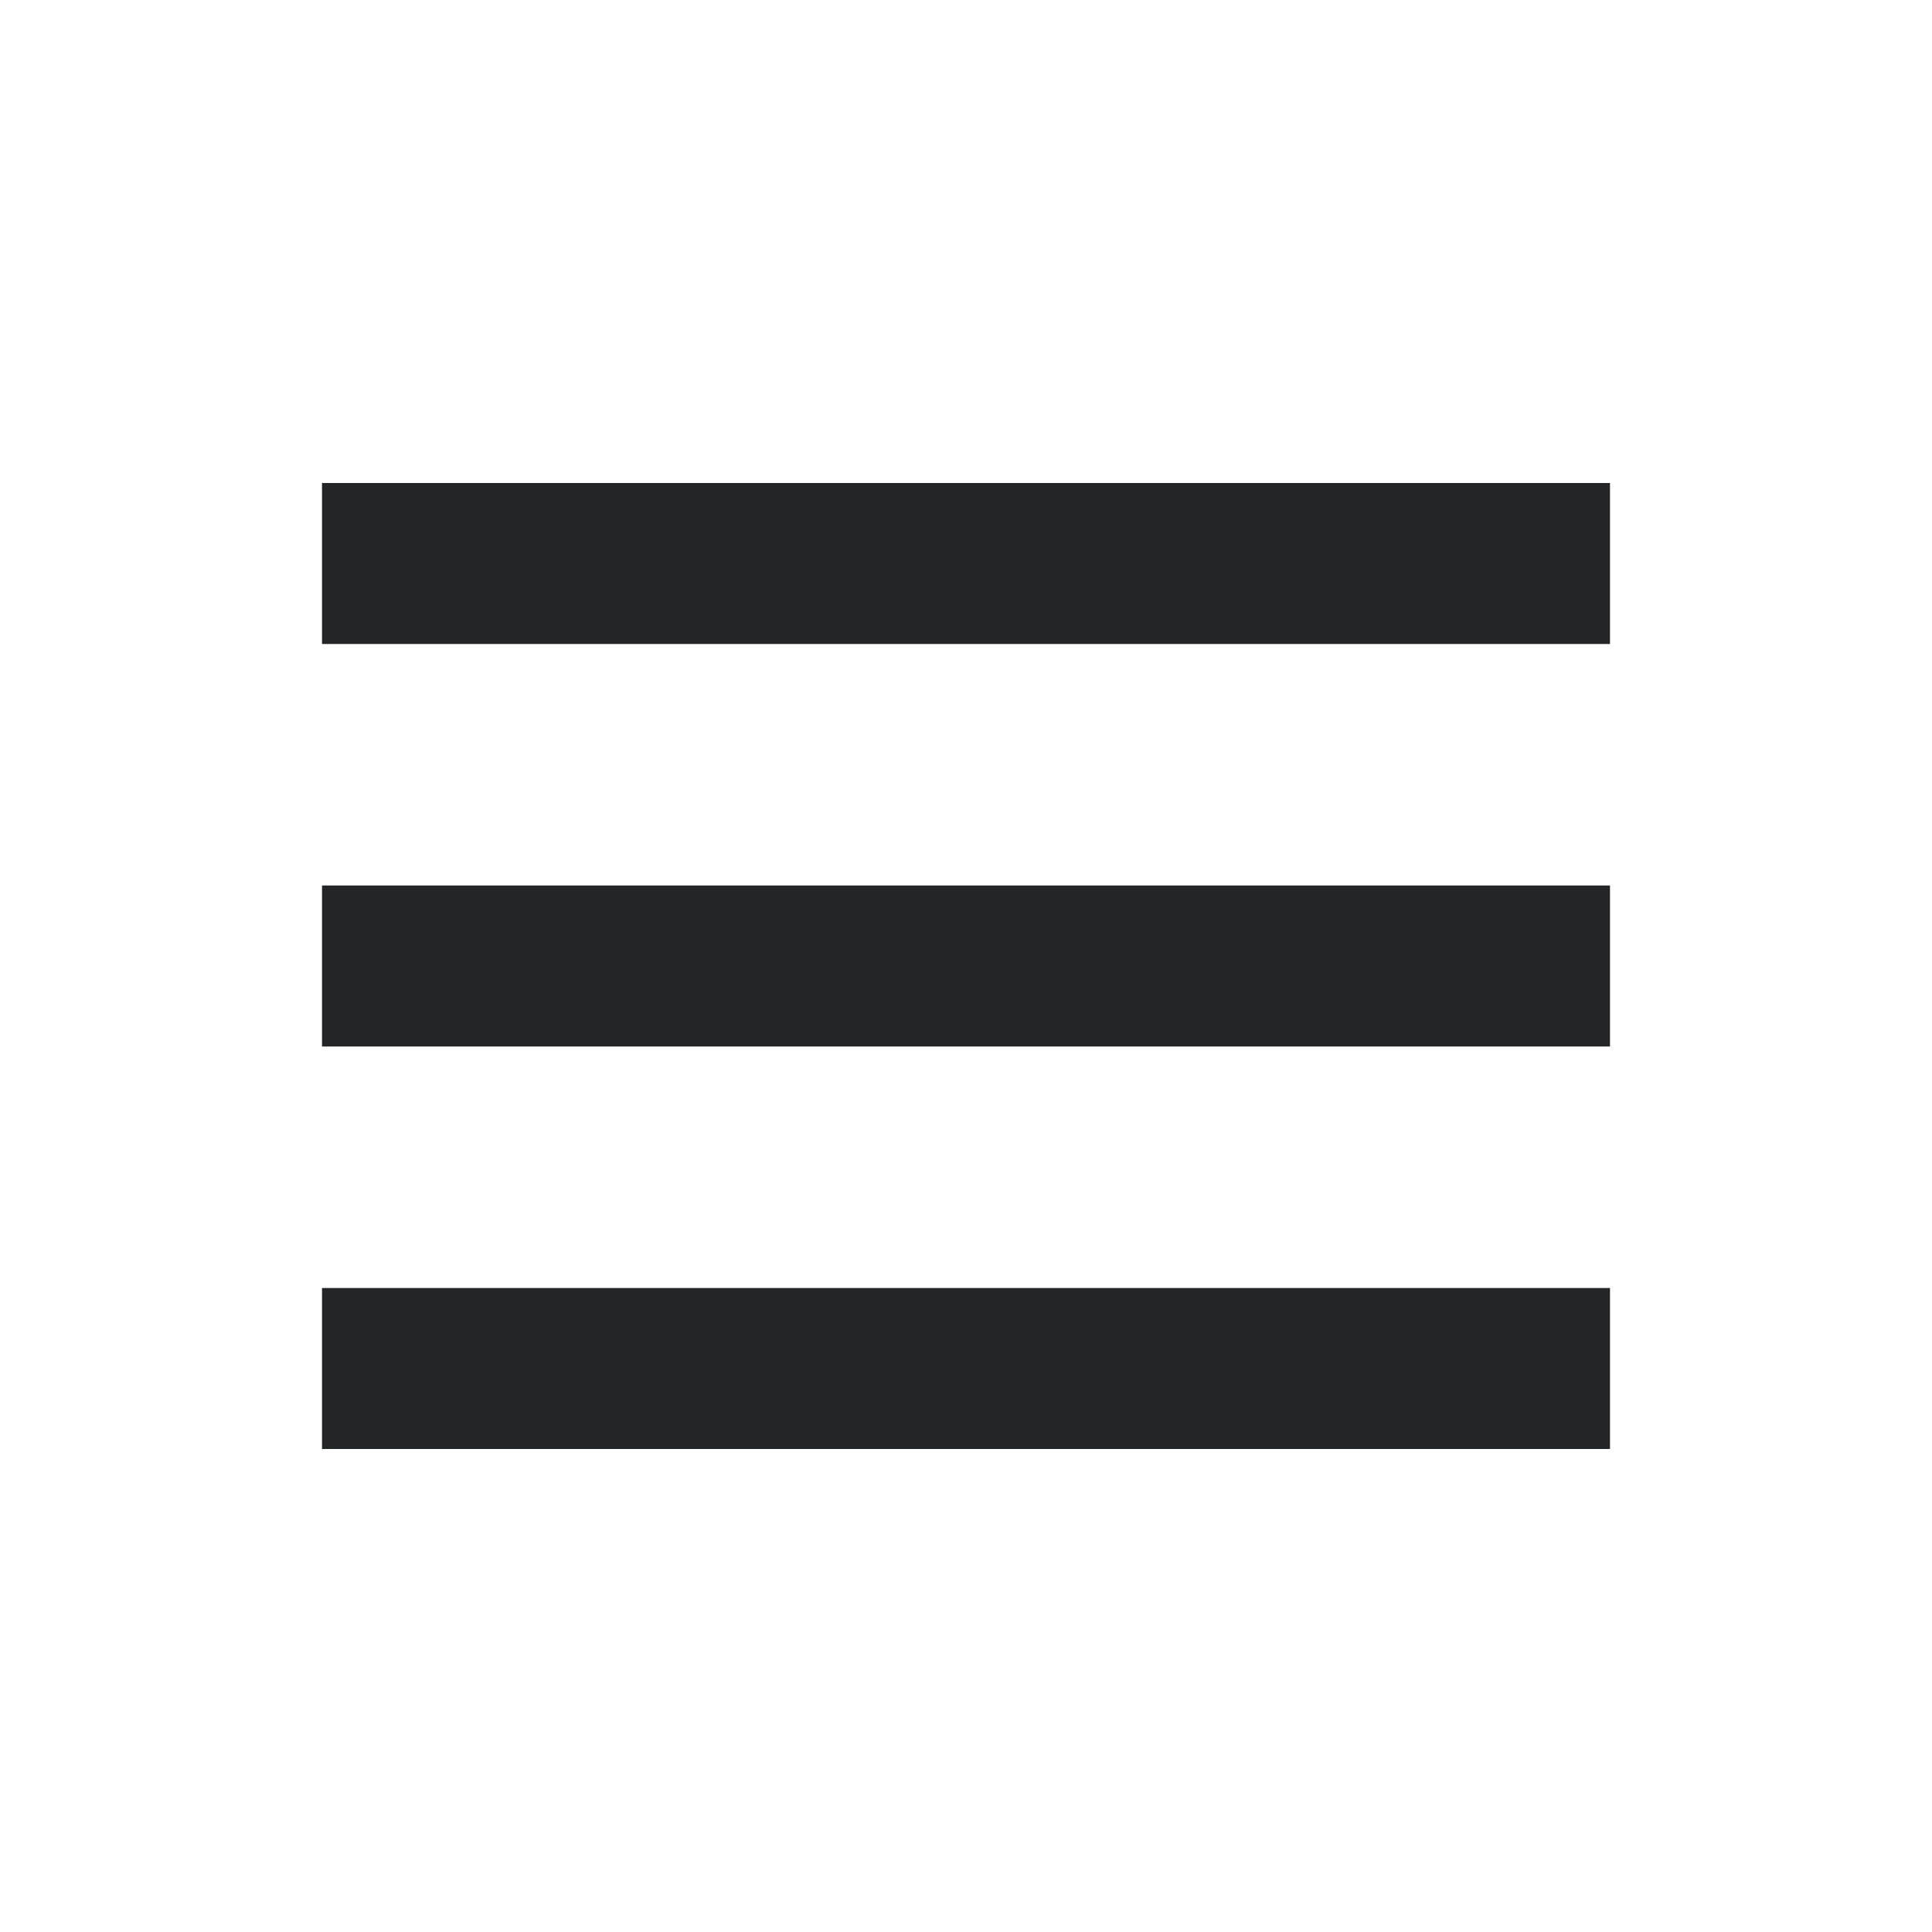
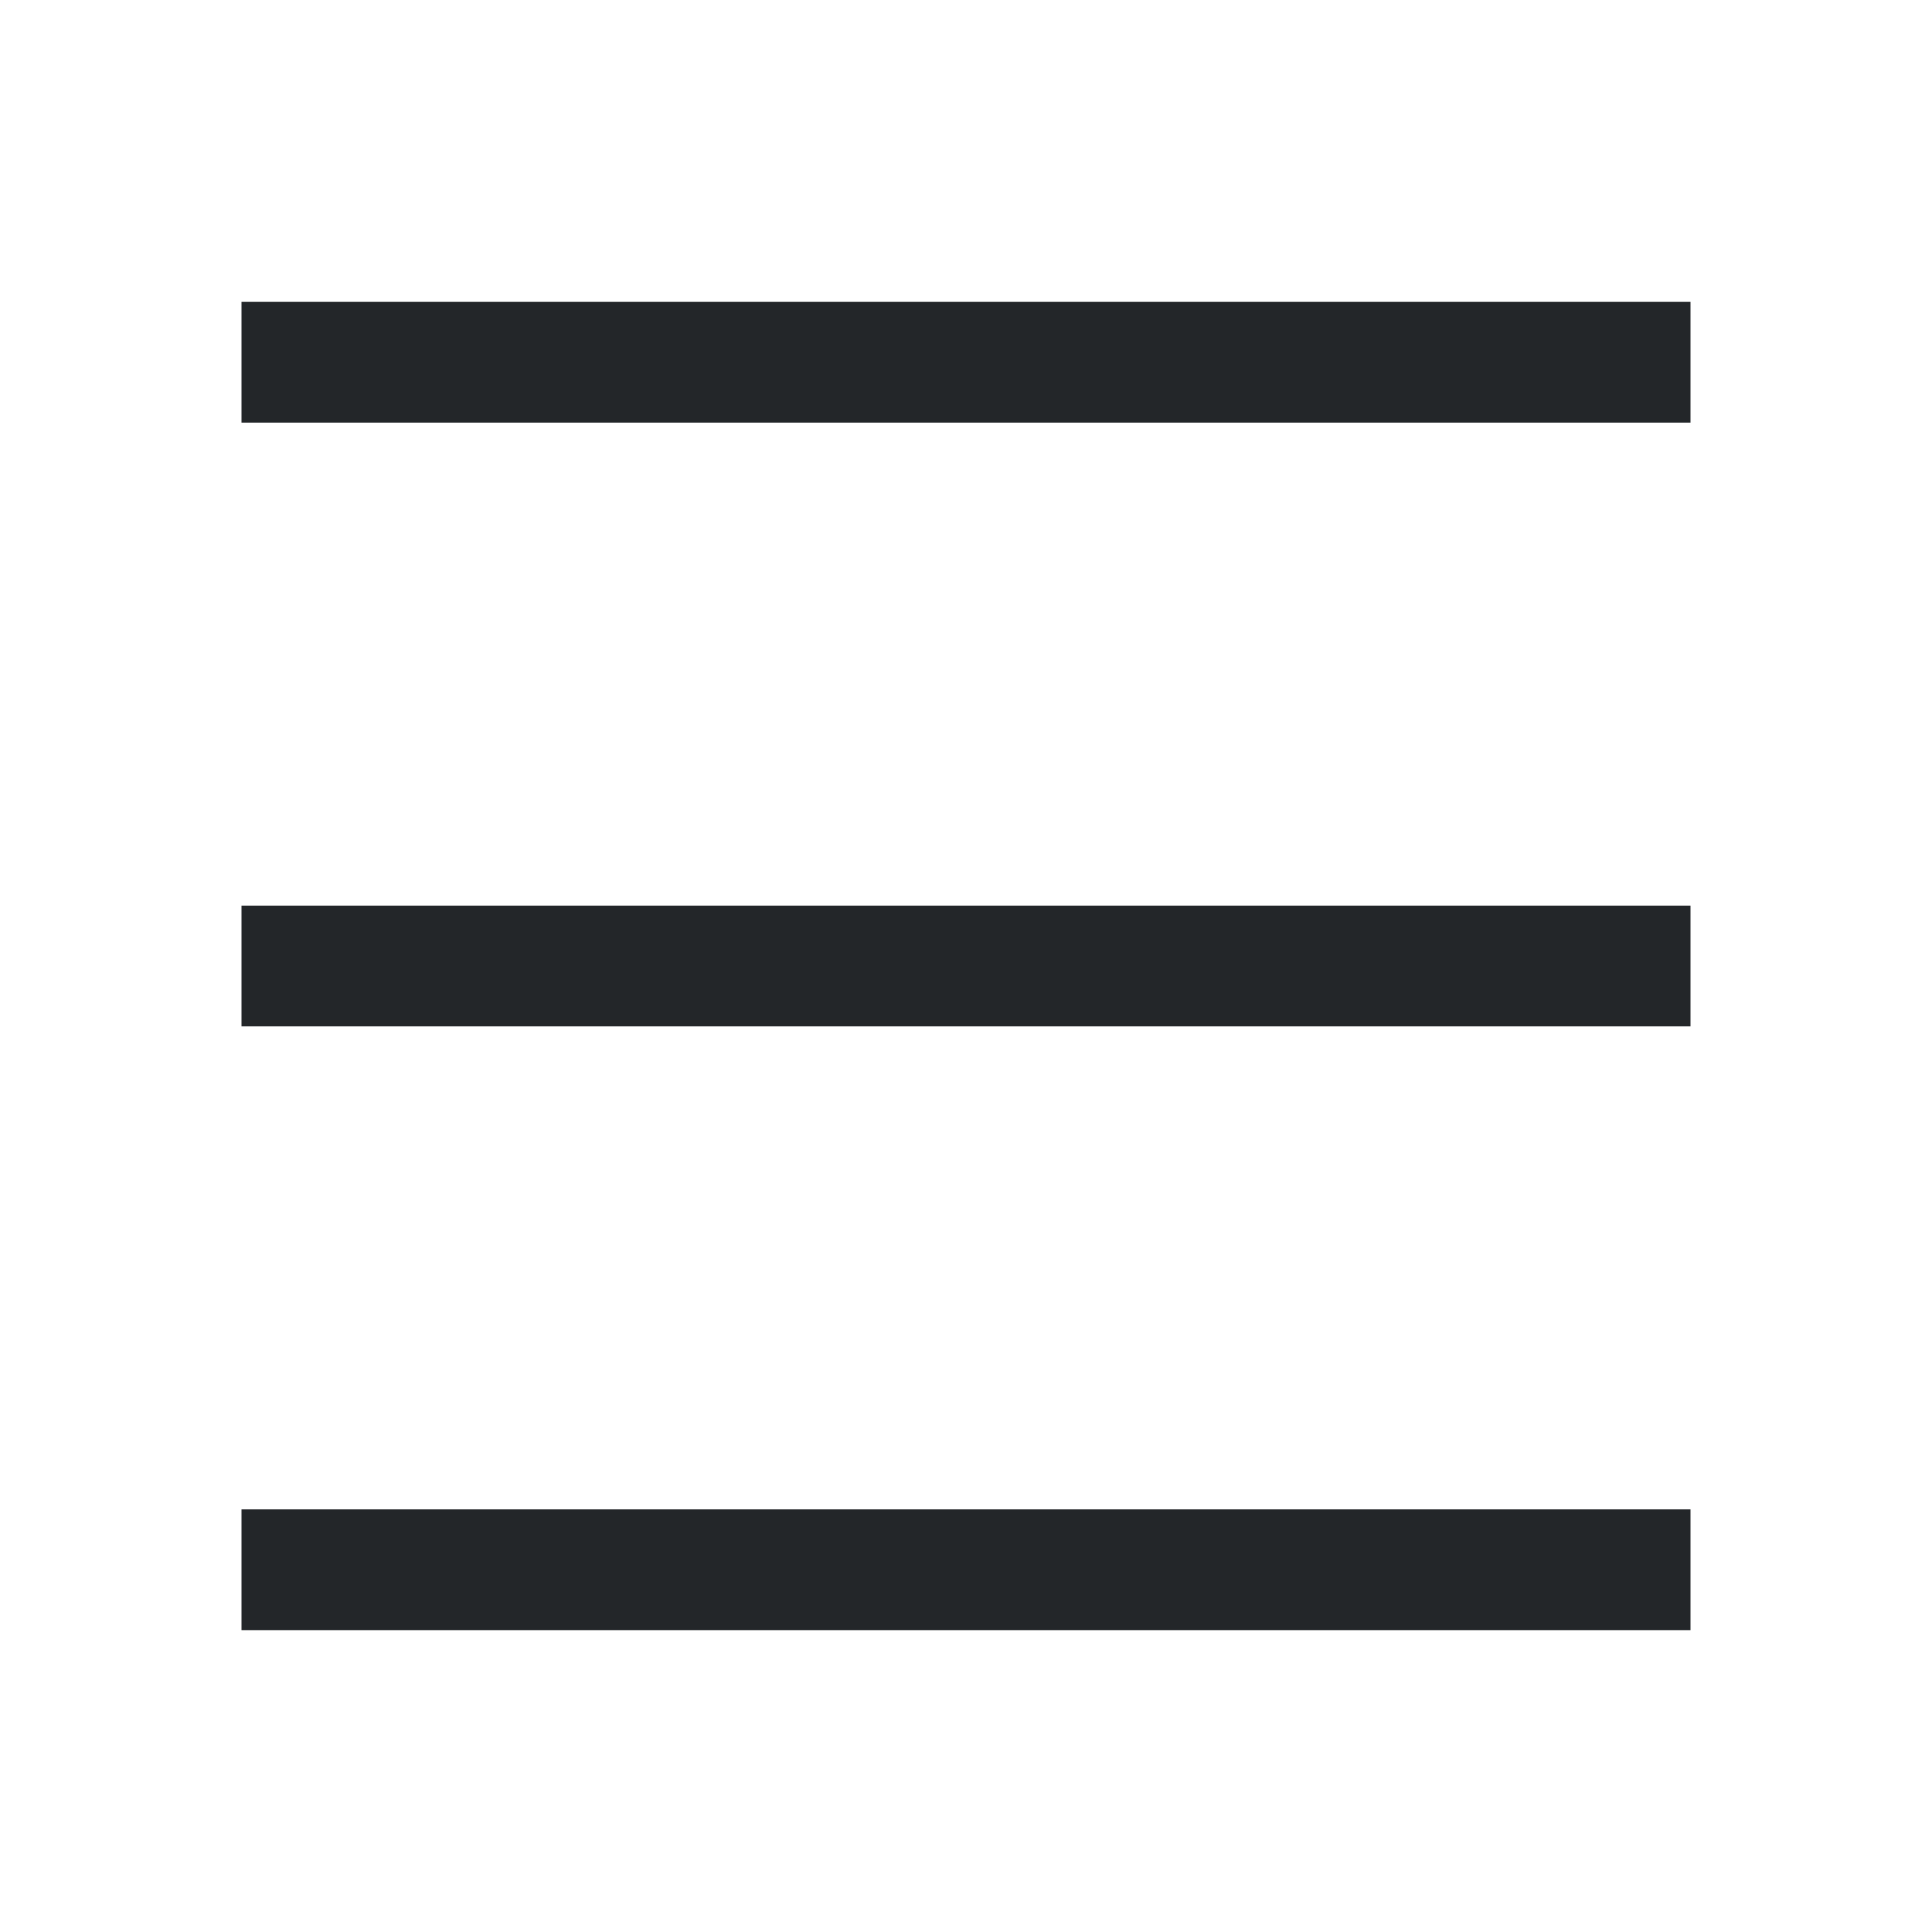
- <svg xmlns="http://www.w3.org/2000/svg" viewBox="0 0 24 24">
+ <svg xmlns="http://www.w3.org/2000/svg" viewBox="0 0 32 32">
  <defs id="defs3051">
    <style type="text/css" id="current-color-scheme">
      .ColorScheme-Text {
        color:#232629;
      }
      </style>
  </defs>
-   <path style="fill:currentColor;fill-opacity:1;stroke:none" d="M 4 6 L 4 8 L 20 8 L 20 6 L 4 6 z M 4 11 L 4 13 L 20 13 L 20 11 L 4 11 z M 4 16 L 4 18 L 20 18 L 20 16 L 4 16 z " class="ColorScheme-Text" />
+   <path style="fill:currentColor;fill-opacity:1;stroke:none" d="M 4 5 L 4 7 L 28 7 L 28 5 L 4 5 z M 4 15 L 4 17 L 28 17 L 28 15 L 4 15 z M 4 25 L 4 27 L 28 27 L 28 25 L 4 25 z " id="a" class="ColorScheme-Text" />
</svg>
